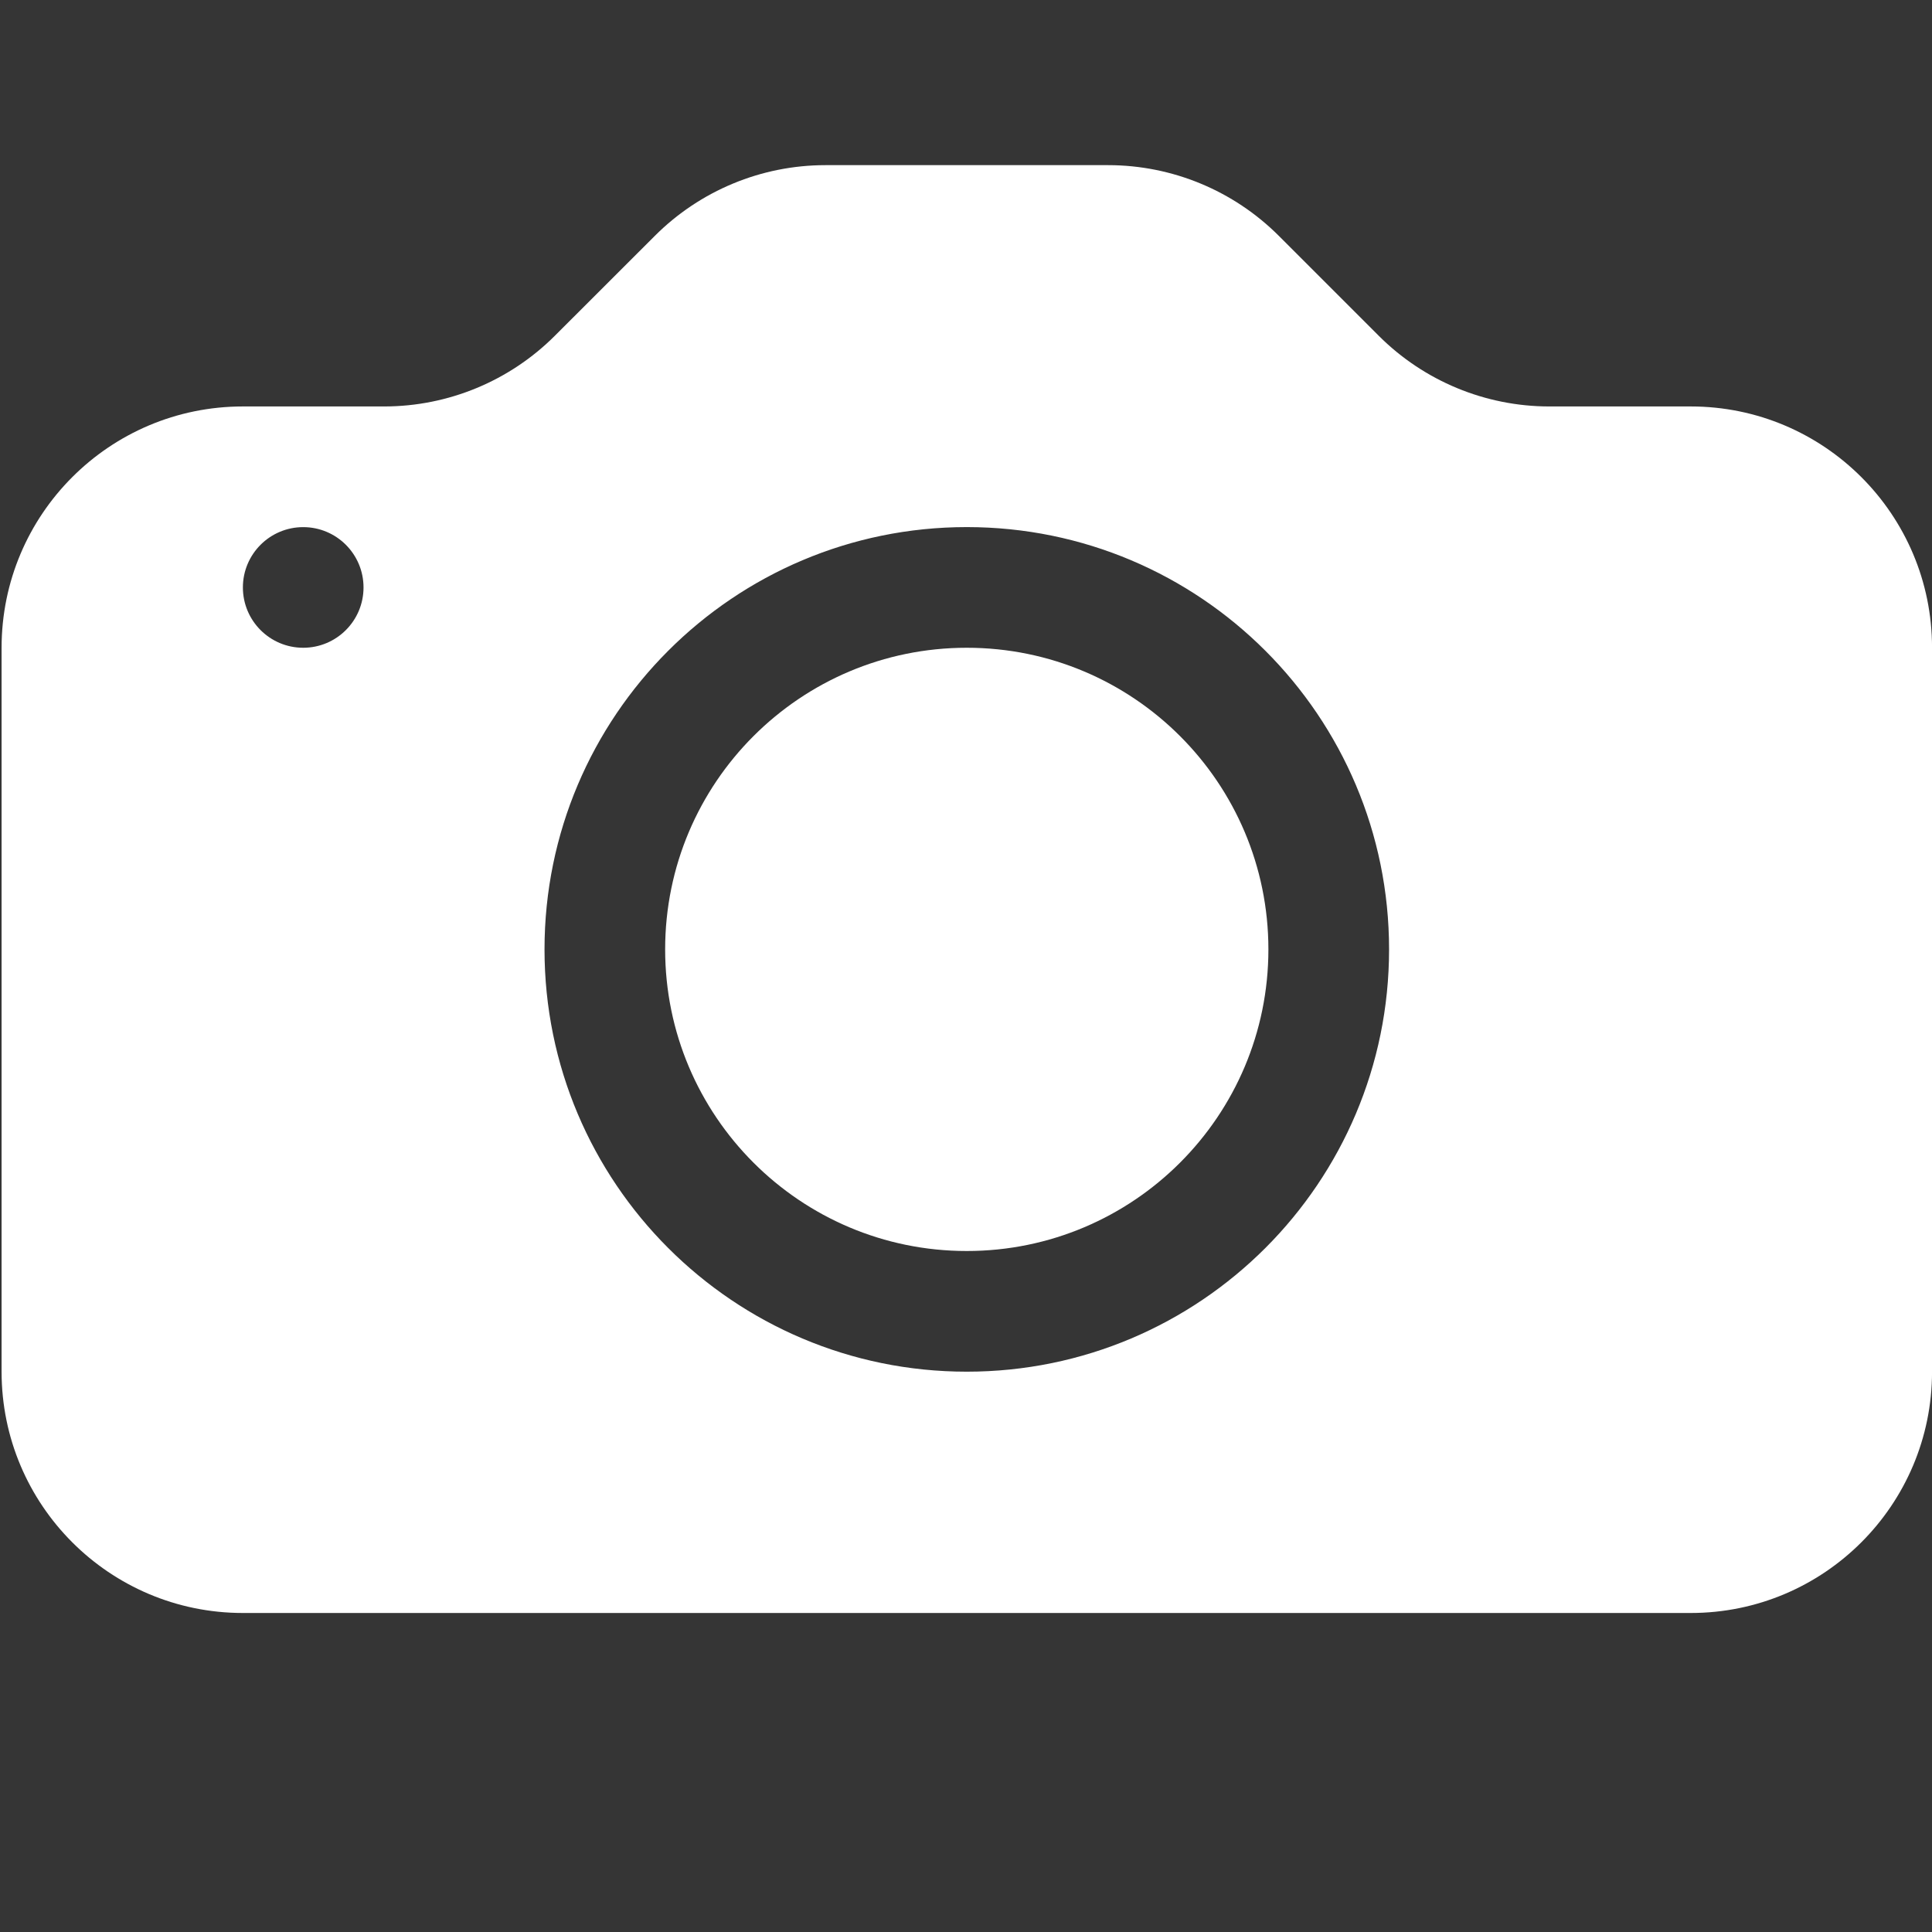
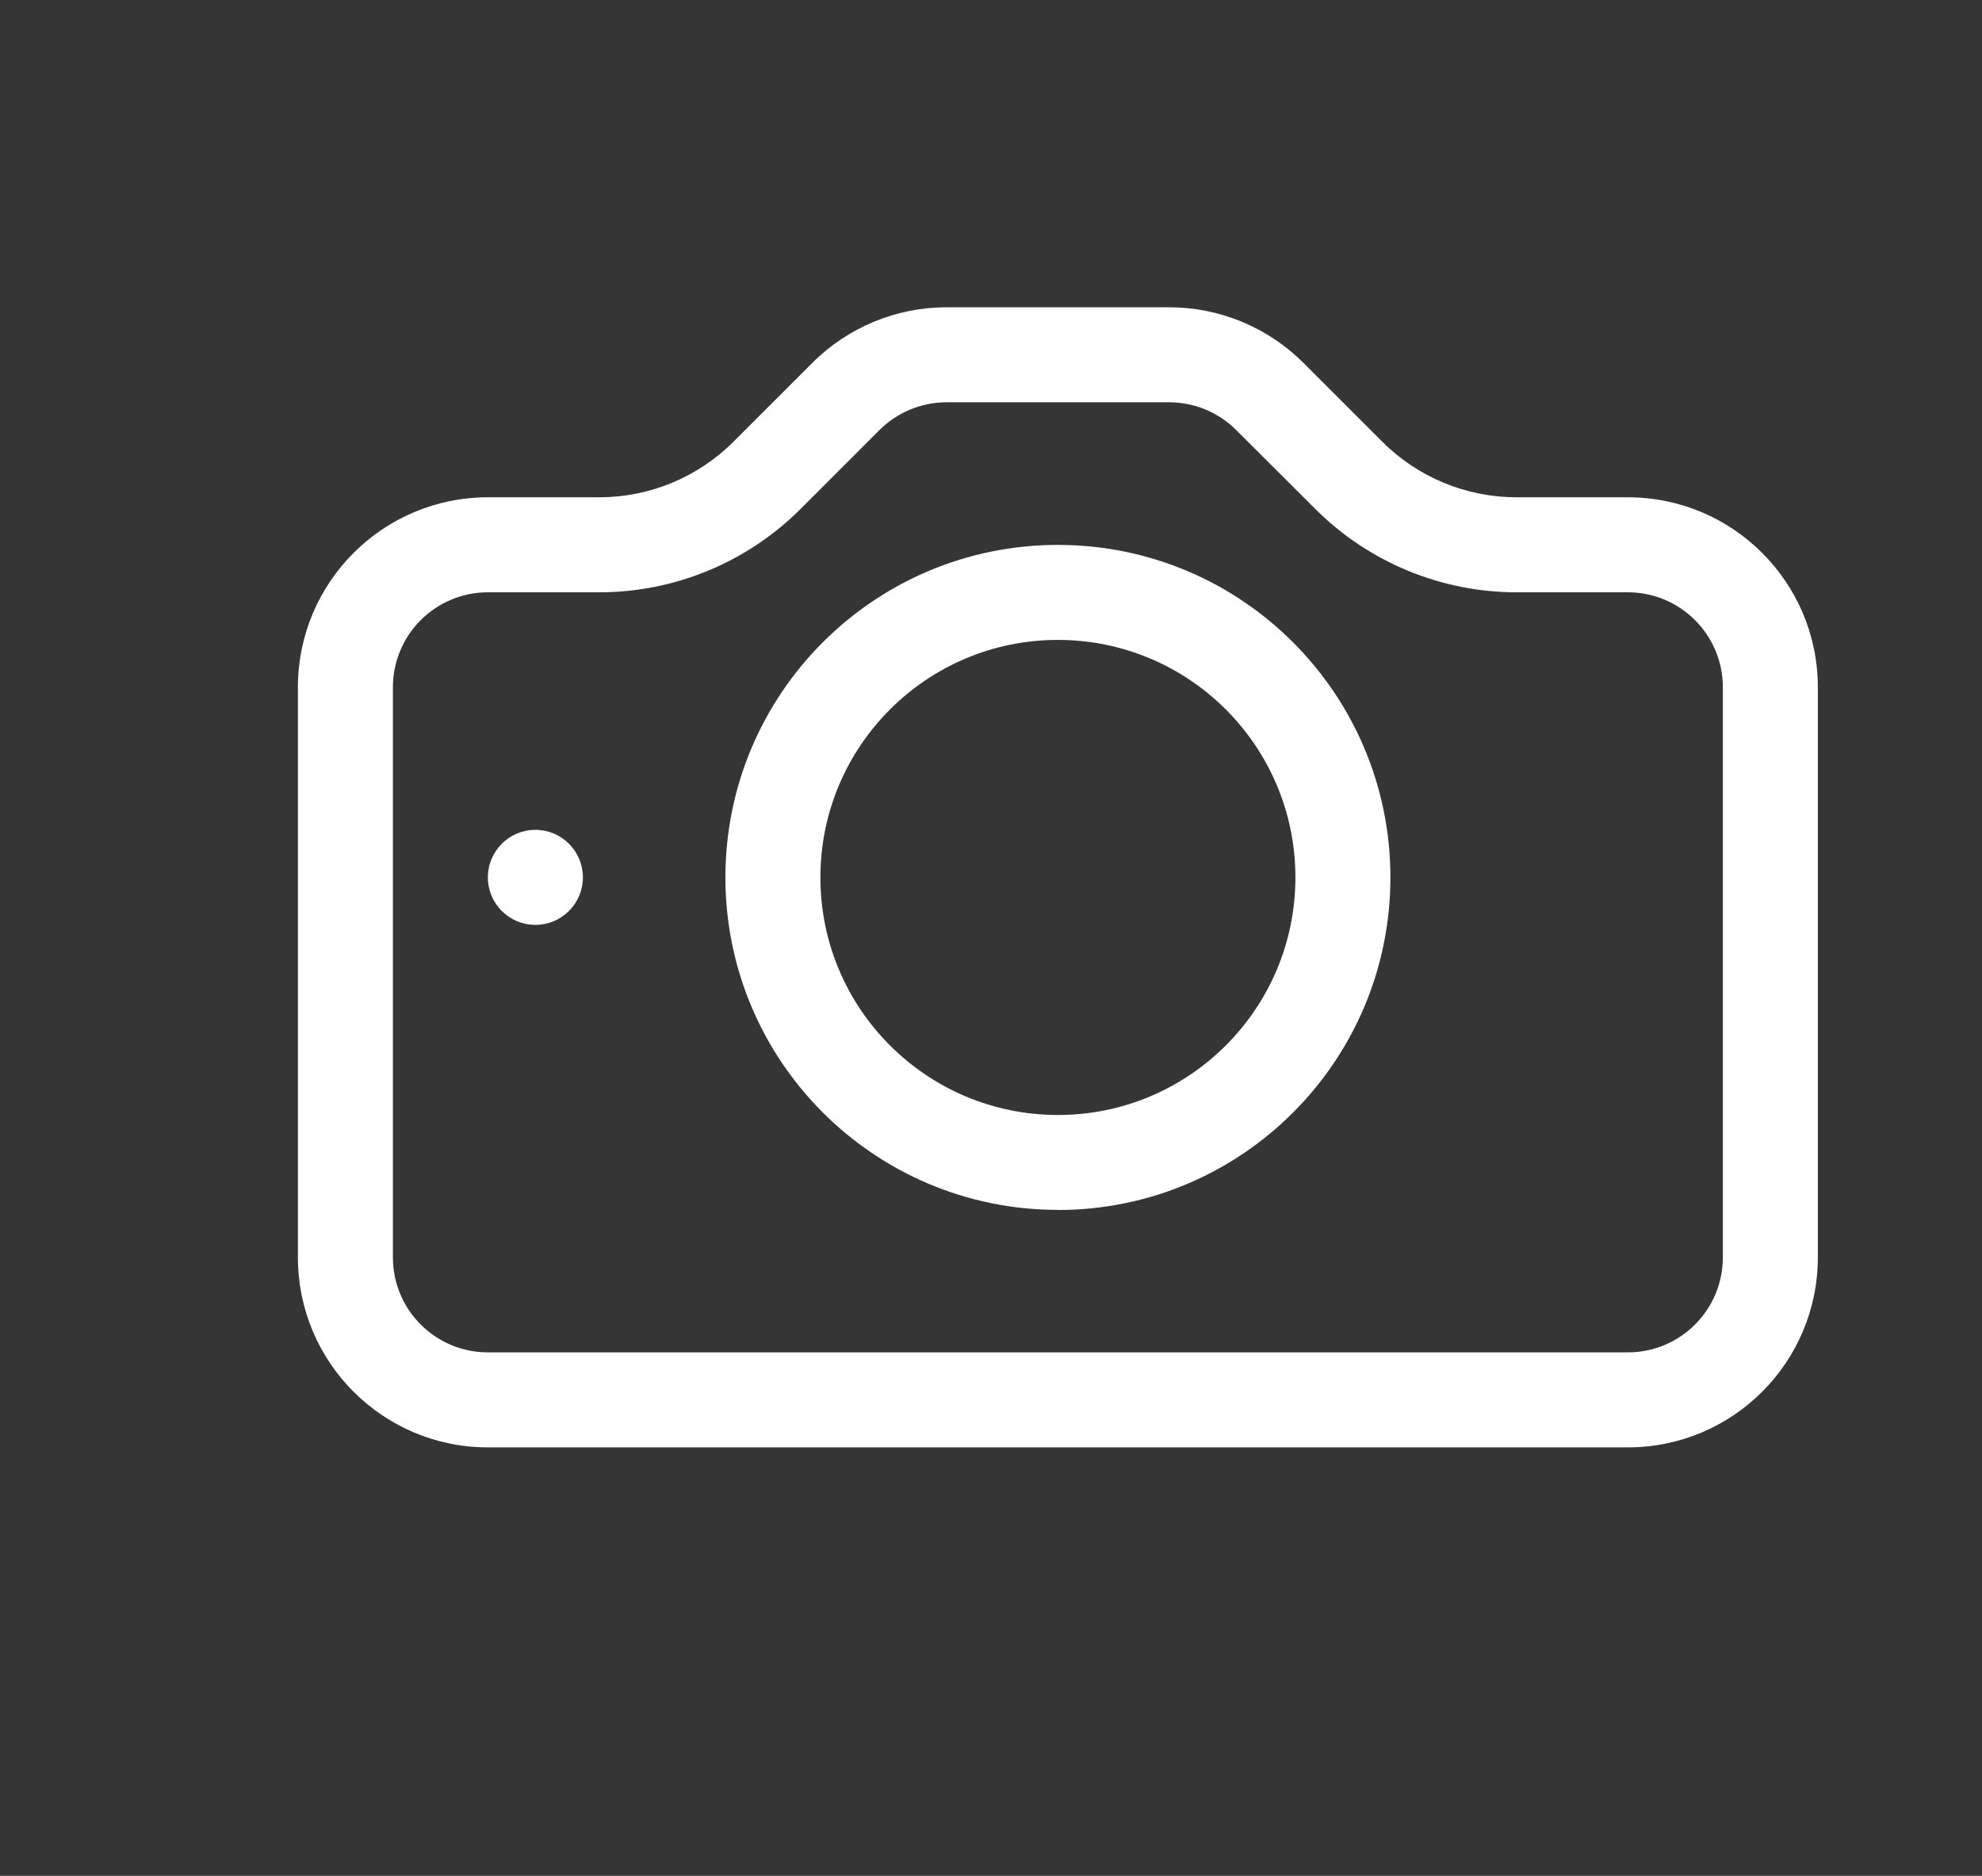
- <svg xmlns="http://www.w3.org/2000/svg" version="1.1" id="Ebene_1" x="0px" y="0px" viewBox="0 0 500 500" style="enable-background:new 0 0 500 500;" xml:space="preserve">
-   <style type="text/css">
- 	.st0{fill-rule:evenodd;clip-rule:evenodd;fill:#353535;}
- 	.st1{fill:#FFFFFF;}
- 	.st2{fill-rule:evenodd;clip-rule:evenodd;fill:#FFFFFF;}
- </style>
-   <rect x="-121" y="-15" class="st0" width="652" height="617" />
-   <path class="st1" d="M328.26,245.7c0,43.11-34.95,78.06-78.06,78.06s-78.06-34.95-78.06-78.06s34.95-78.06,78.06-78.06  S328.26,202.59,328.26,245.7z" />
-   <path class="st2" d="M62.86,105.19c-34.49,0-62.45,27.96-62.45,62.45v187.35c0,34.49,27.96,62.45,62.45,62.45h374.7  c34.49,0,62.45-27.96,62.45-62.45V167.64c0-34.49-27.96-62.45-62.45-62.45h-36.6c-16.56,0-32.44-6.59-44.15-18.3l-25.85-25.85  c-11.71-11.71-27.59-18.29-44.15-18.3h-73.19c-16.56,0-32.44,6.59-44.15,18.3L143.6,86.89c-11.71,11.71-27.59,18.29-44.15,18.3  H62.86z M78.47,167.64c8.62,0,15.61-6.99,15.61-15.61s-6.99-15.61-15.61-15.61s-15.61,6.99-15.61,15.61S69.85,167.64,78.47,167.64z   M359.49,245.7c0,60.36-48.93,109.29-109.29,109.29S140.92,306.06,140.92,245.7s48.93-109.29,109.29-109.29  S359.49,185.34,359.49,245.7z" />
+ <svg xmlns="http://www.w3.org/2000/svg" id="Ebene_1" data-name="Ebene 1" viewBox="0 0 652 617">
+   <defs>
+     <style>.cls-1{fill:#353535;}.cls-2,.cls-3{fill:#fff;}.cls-2{fill-rule:evenodd;}</style>
+   </defs>
+   <rect class="cls-1" width="652" height="617" />
+   <path class="cls-2" d="M468.75,364.83V177.33a31.25,31.25,0,0,0-31.25-31.25H400.88a93.68,93.68,0,0,1-66.25-27.47L308.69,92.74a31.26,31.26,0,0,0-22-9.16H213.38a31.3,31.3,0,0,0-22.1,9.16l-25.87,25.87a93.71,93.71,0,0,1-66.29,27.47H62.5a31.25,31.25,0,0,0-31.25,31.25v187.5A31.25,31.25,0,0,0,62.5,396.08h375A31.25,31.25,0,0,0,468.75,364.83ZM62.5,114.83A62.5,62.5,0,0,0,0,177.33v187.5a62.5,62.5,0,0,0,62.5,62.5h375a62.5,62.5,0,0,0,62.5-62.5V177.33a62.5,62.5,0,0,0-62.5-62.5H400.88a62.49,62.49,0,0,1-44.19-18.31L330.81,70.65a62.5,62.5,0,0,0-44.19-18.32H213.38a62.5,62.5,0,0,0-44.19,18.32L143.31,96.52a62.49,62.49,0,0,1-44.19,18.31Z" transform="translate(98 48.74)" />
+   <path class="cls-2" d="M250,318a78.13,78.13,0,1,0-78.12-78.13A78.13,78.13,0,0,0,250,318Zm0,31.25A109.38,109.38,0,1,0,140.63,239.83,109.38,109.38,0,0,0,250,349.21Z" transform="translate(98 48.74)" />
+   <path class="cls-3" d="M93.75,239.83a15.63,15.63,0,1,1-15.62-15.62A15.63,15.63,0,0,1,93.75,239.83Z" transform="translate(98 48.74)" />
</svg>
